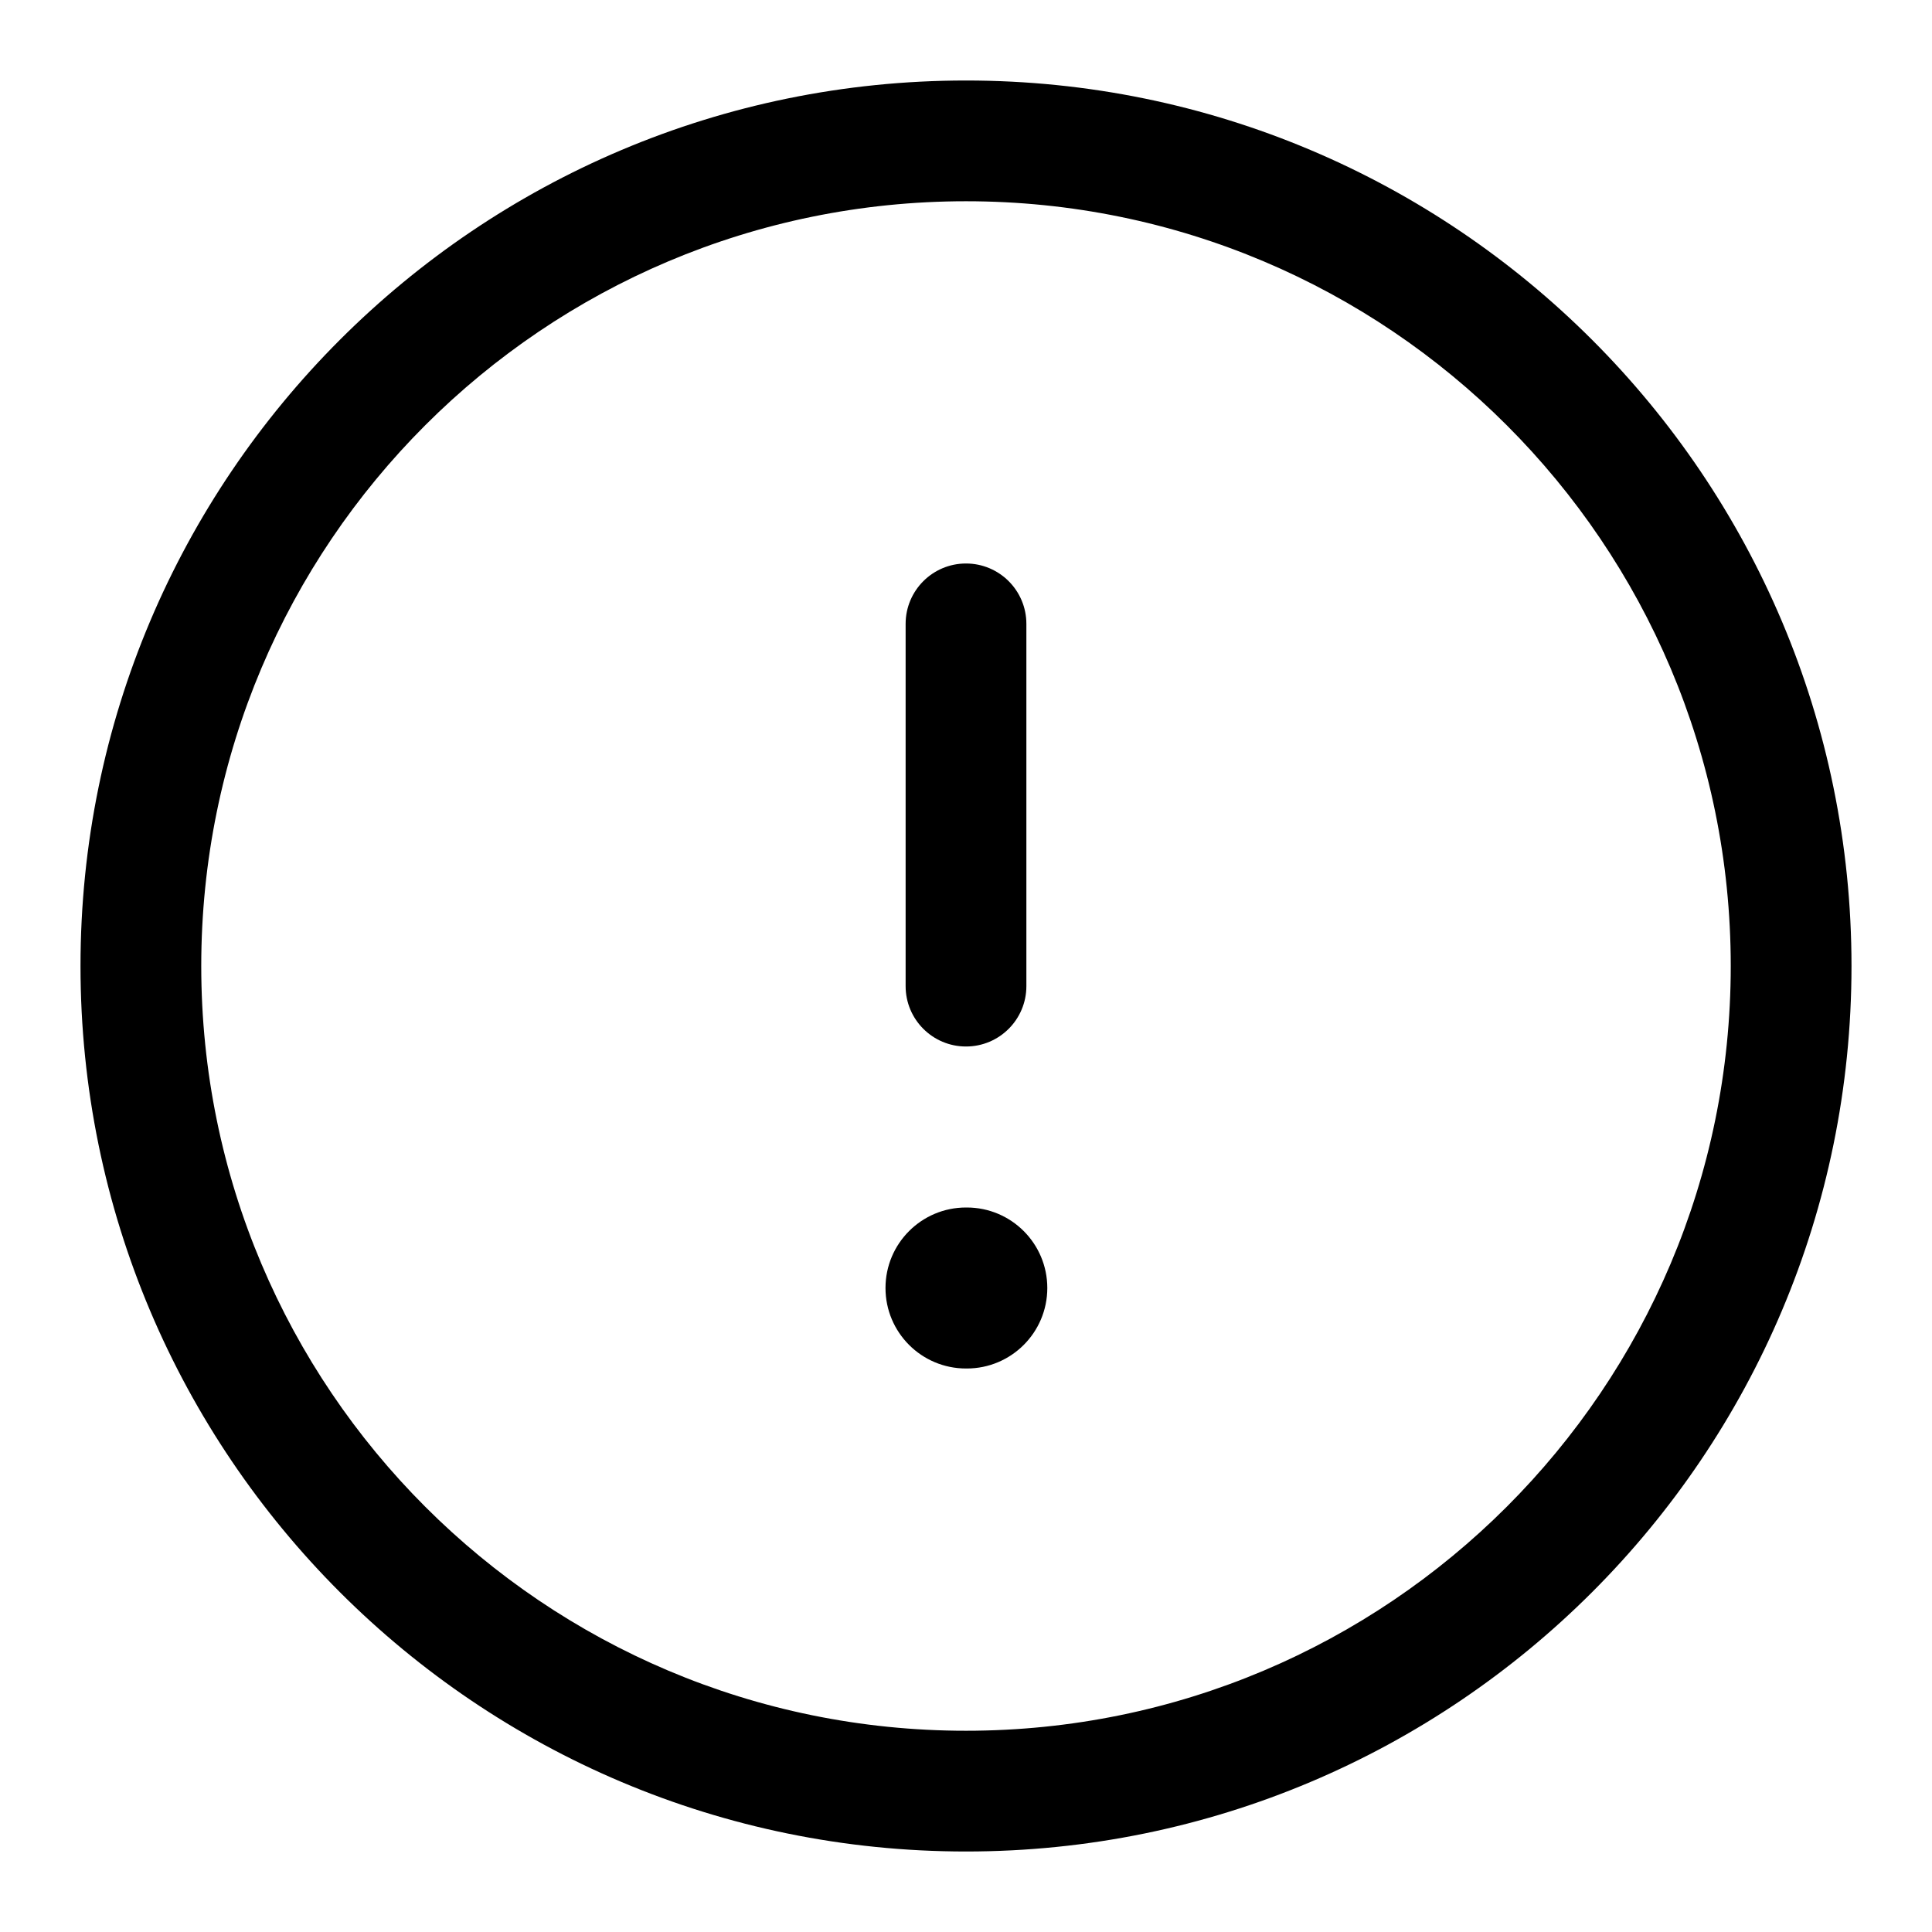
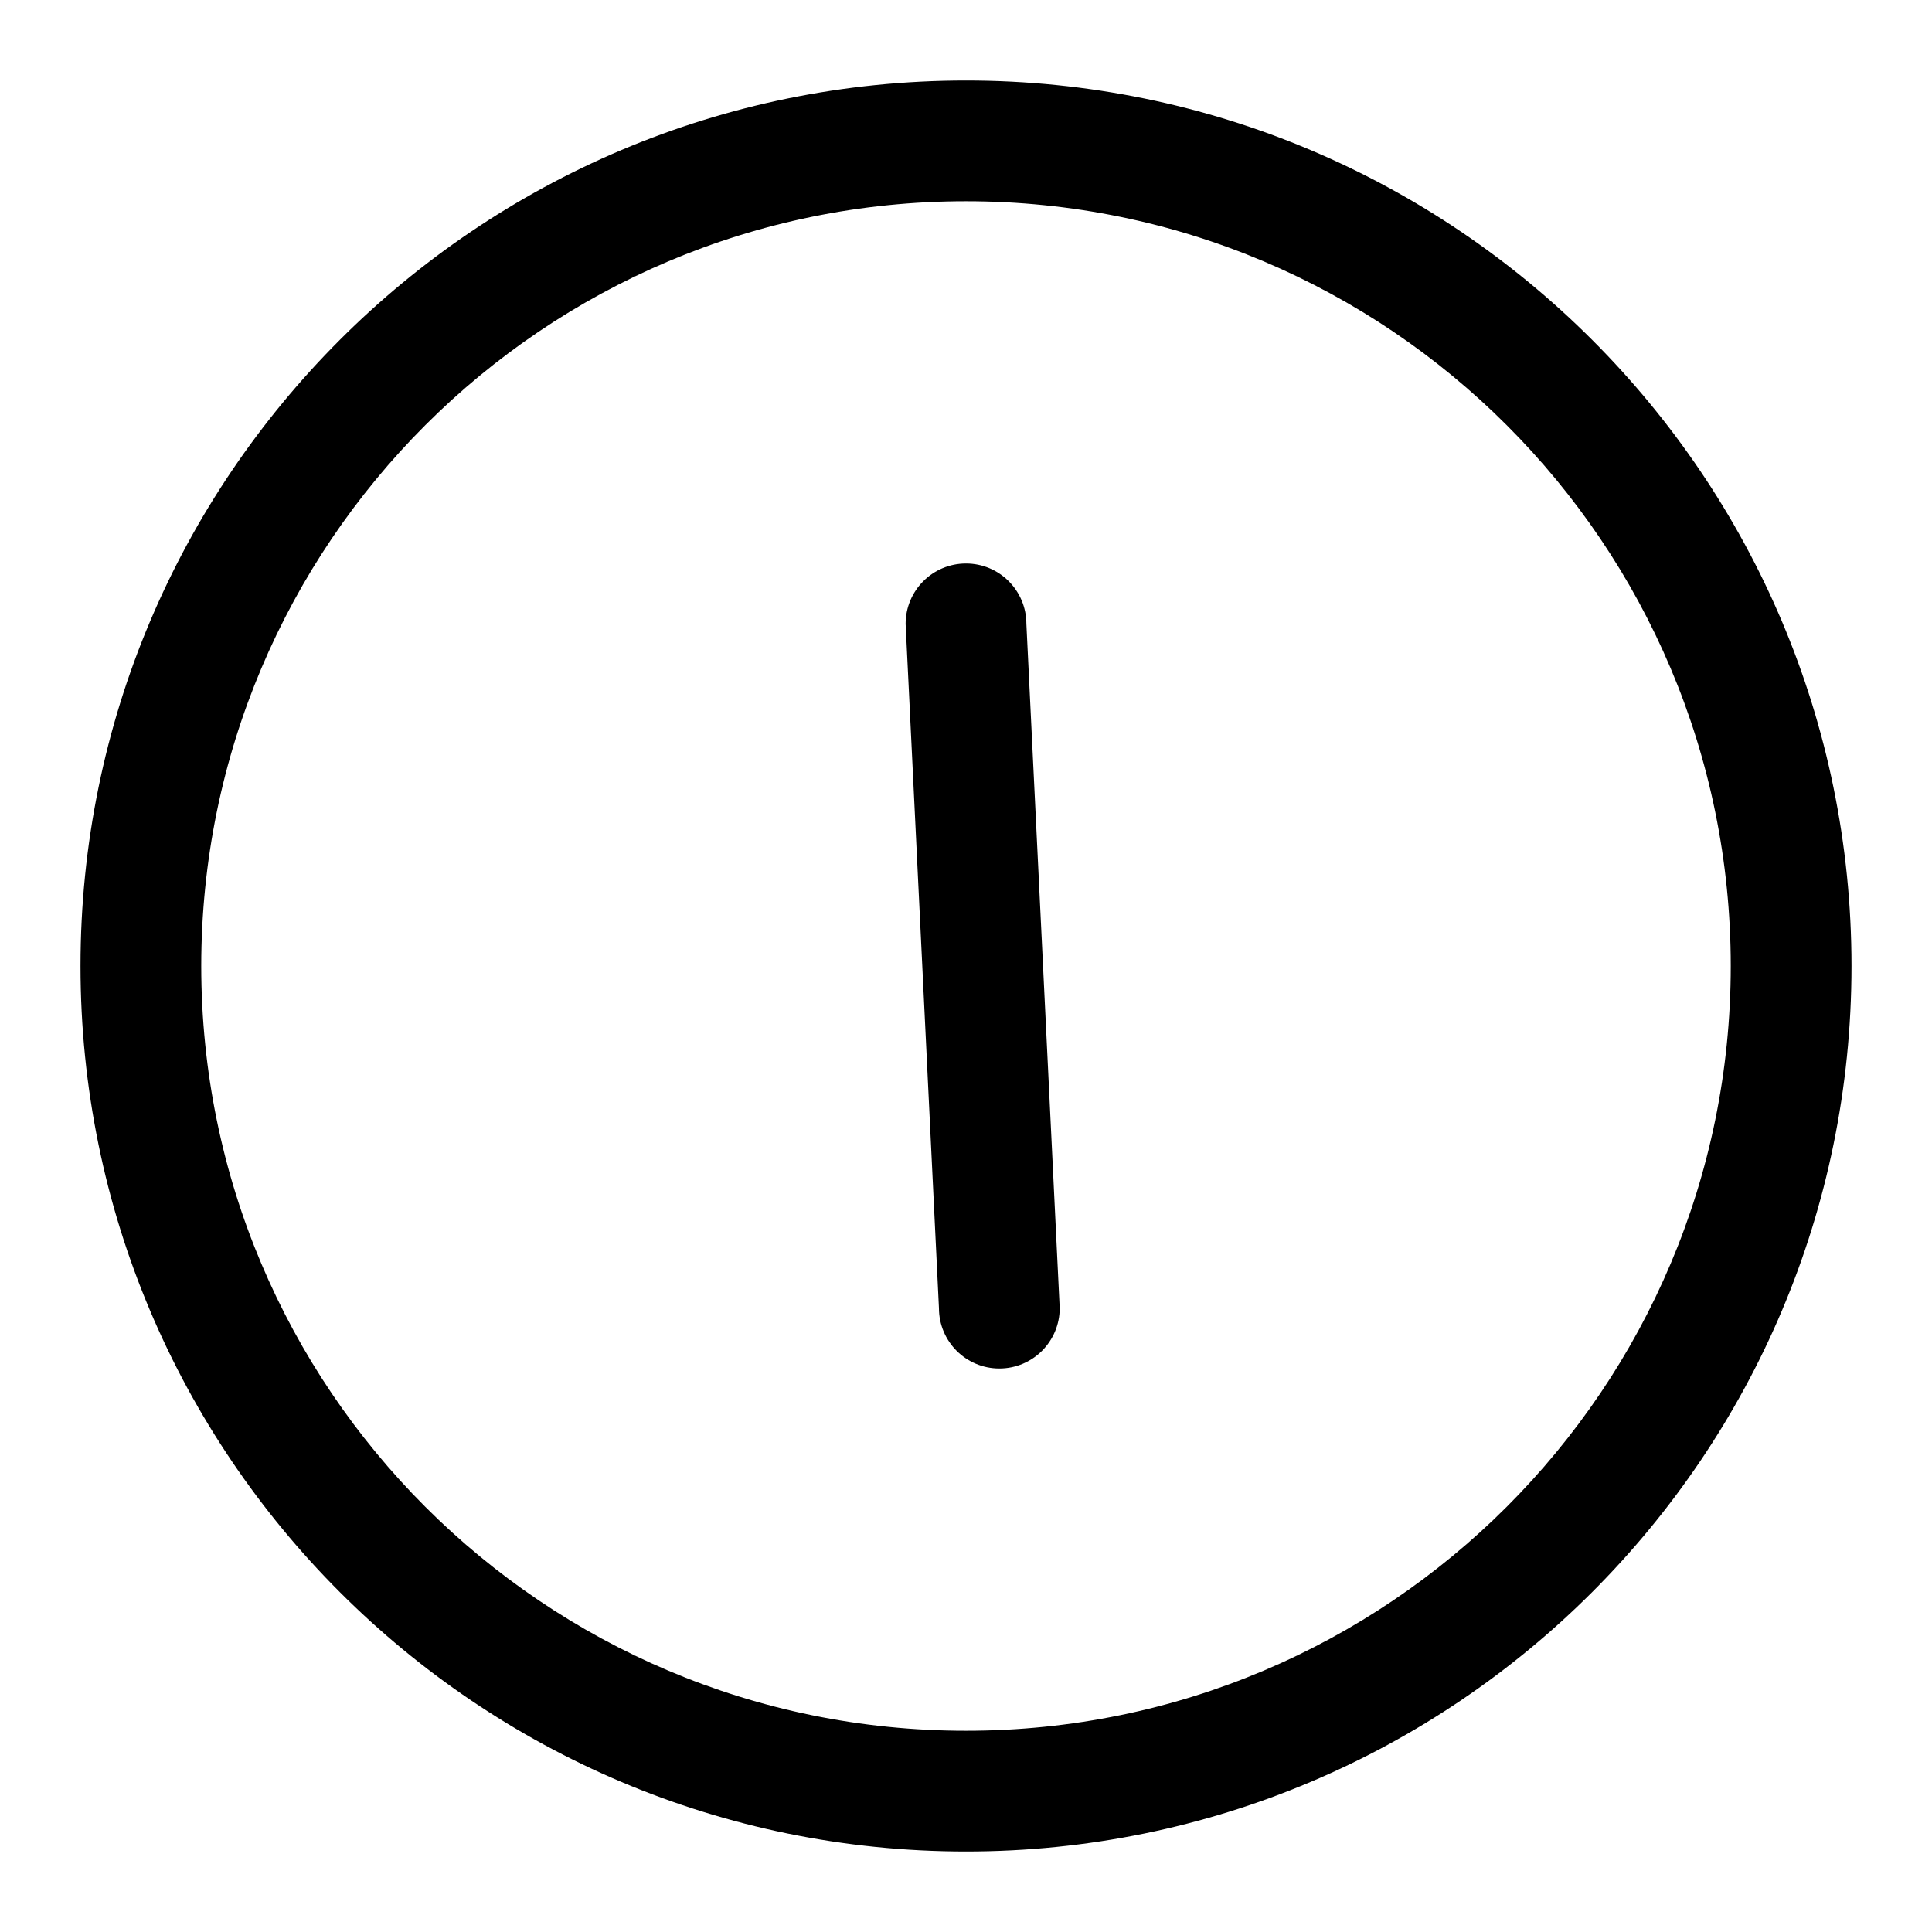
<svg xmlns="http://www.w3.org/2000/svg" width="24" height="24" fill="none" viewBox="0 0 24 24">
  <g fill="currentColor">
-     <path d="M12 7a.75.75 0 01.75.75v4.5a.75.75 0 01-1.5 0v-4.5A.75.75 0 0112 7zM12 15a1 1 0 100 2h.01a1 1 0 100-2H12z" />
+     <path d="M12 7a.75.75 0 01.75.75l.414 8.5a.75.75 0 01-1.5 0l-.414-8.5A.75.75 0 0112 7z" />
    <path fill-rule="evenodd" d="M1 12C1 5.925 5.925 1 12 1s11 4.925 11 11-4.925 11-11 11S1 18.075 1 12zm11-9.5a9.5 9.5 0 100 19 9.5 9.5 0 000-19z" clip-rule="evenodd" />
  </g>
</svg>
